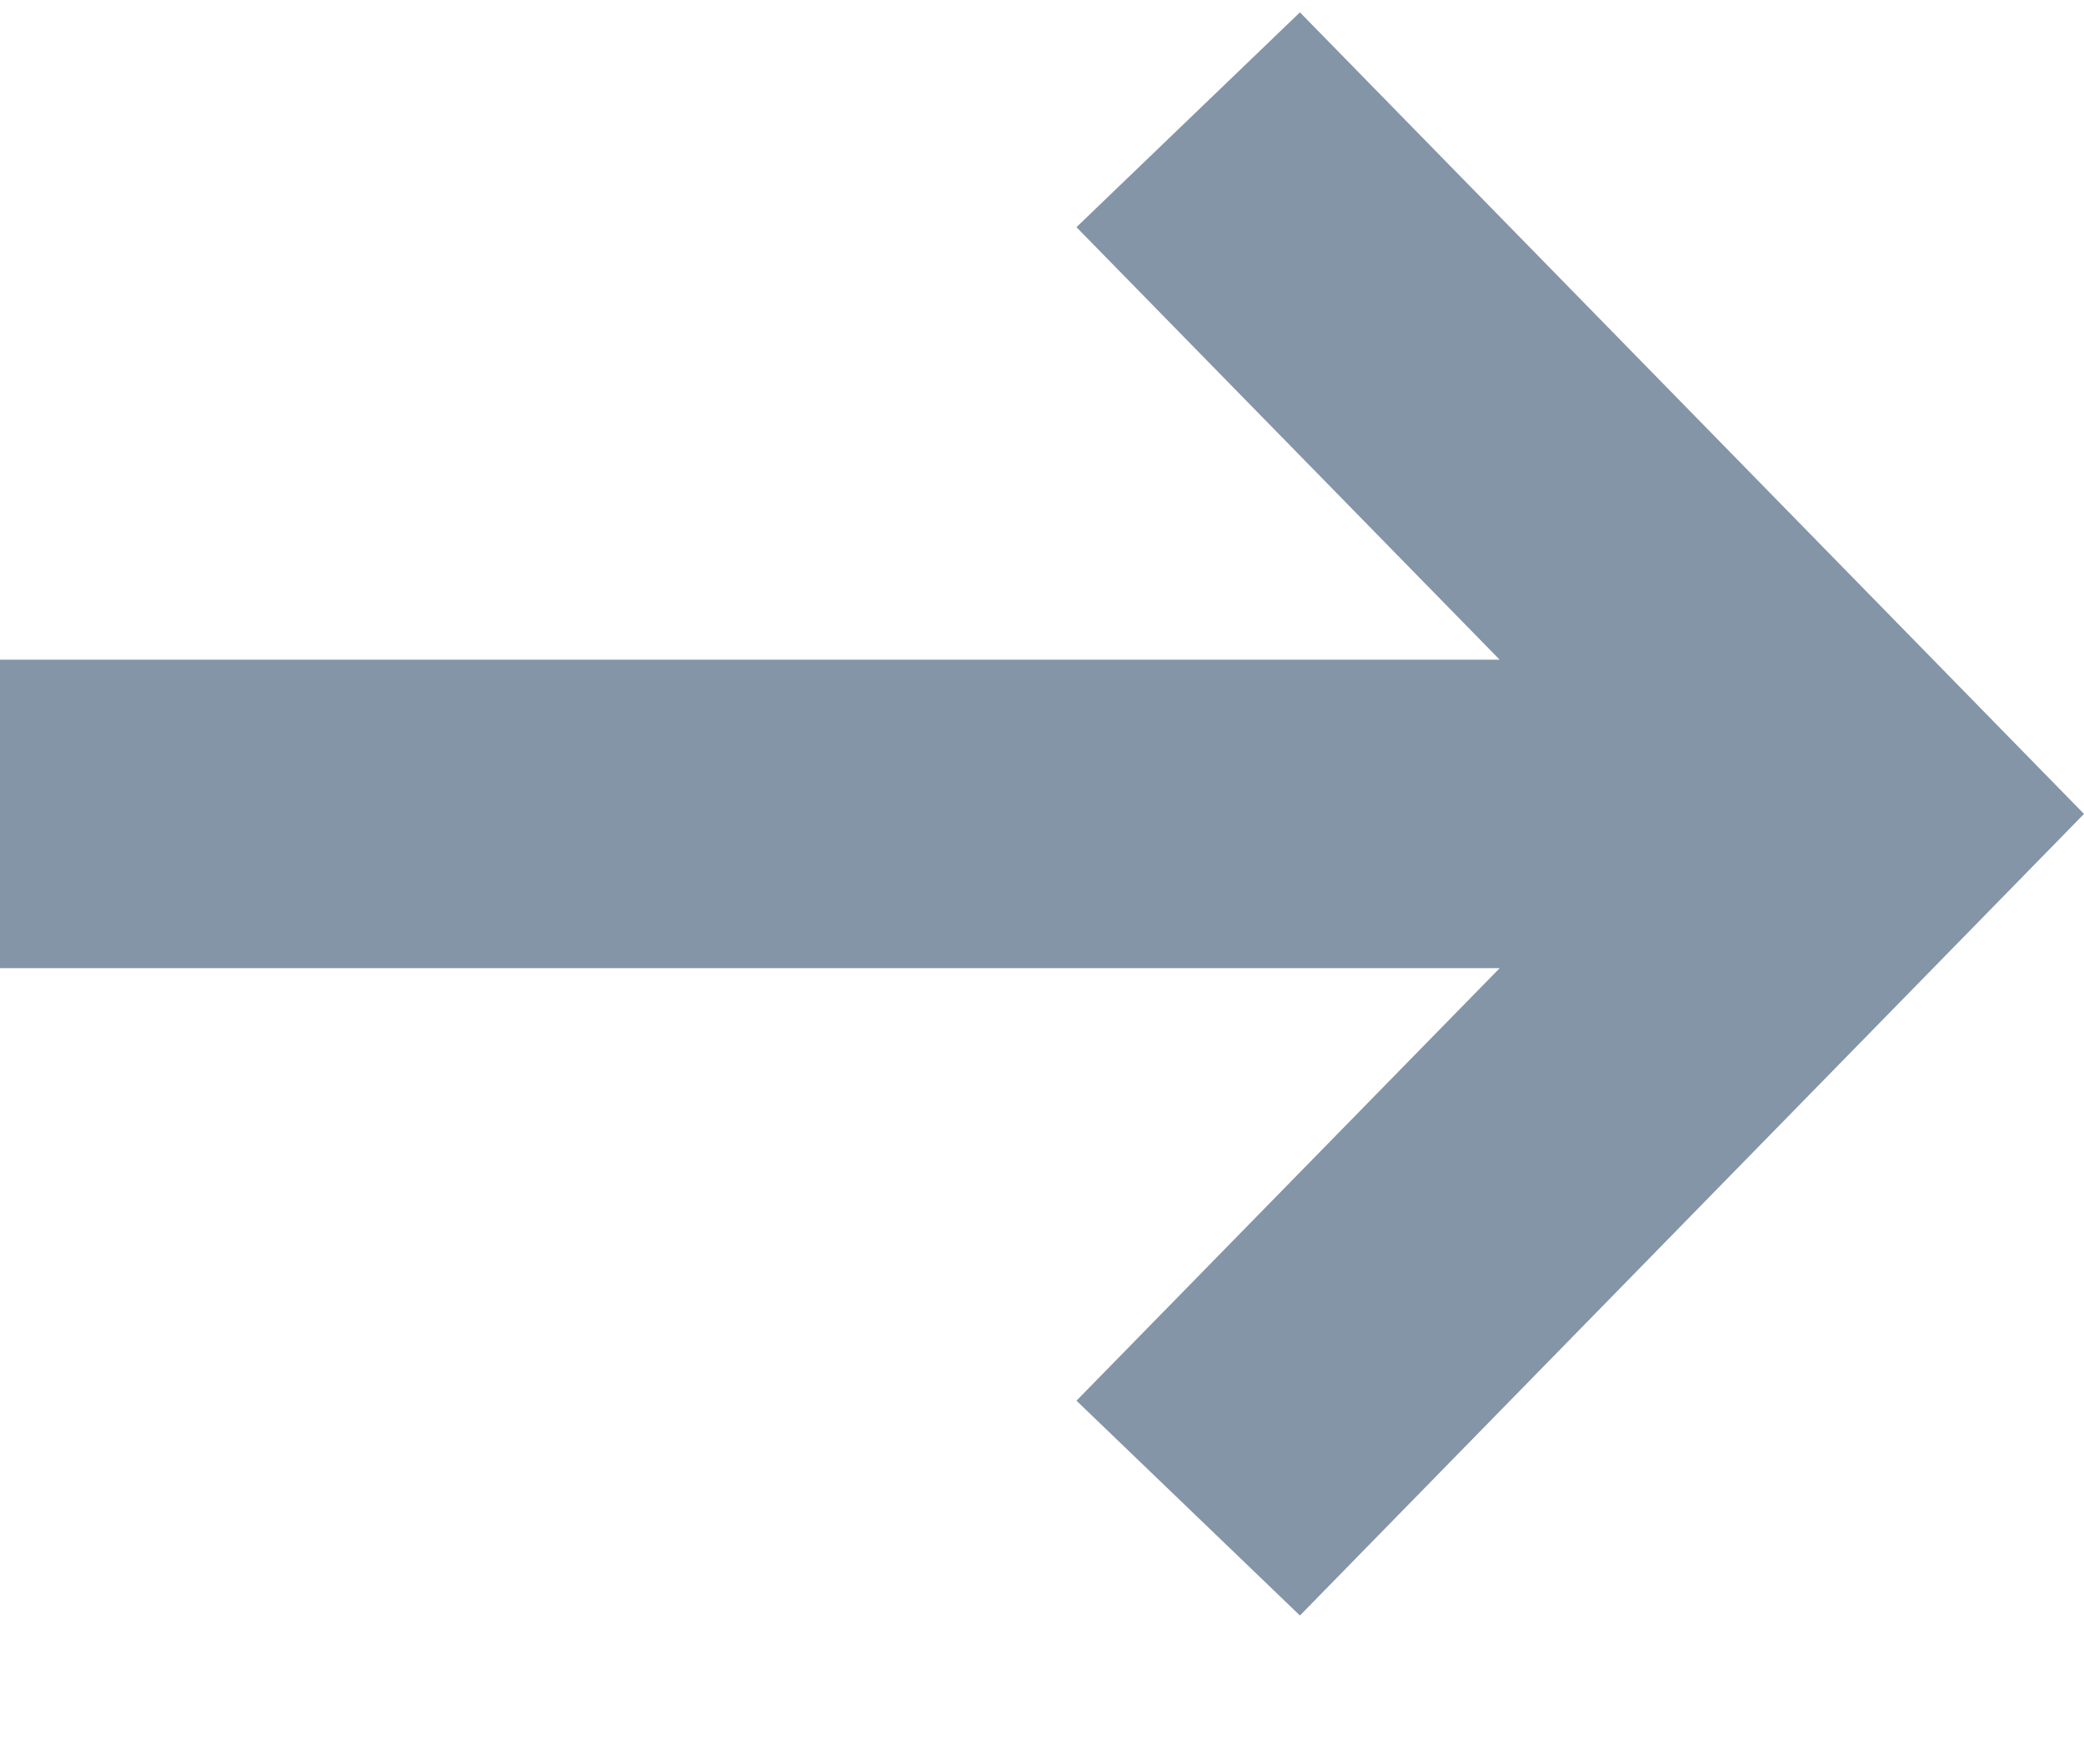
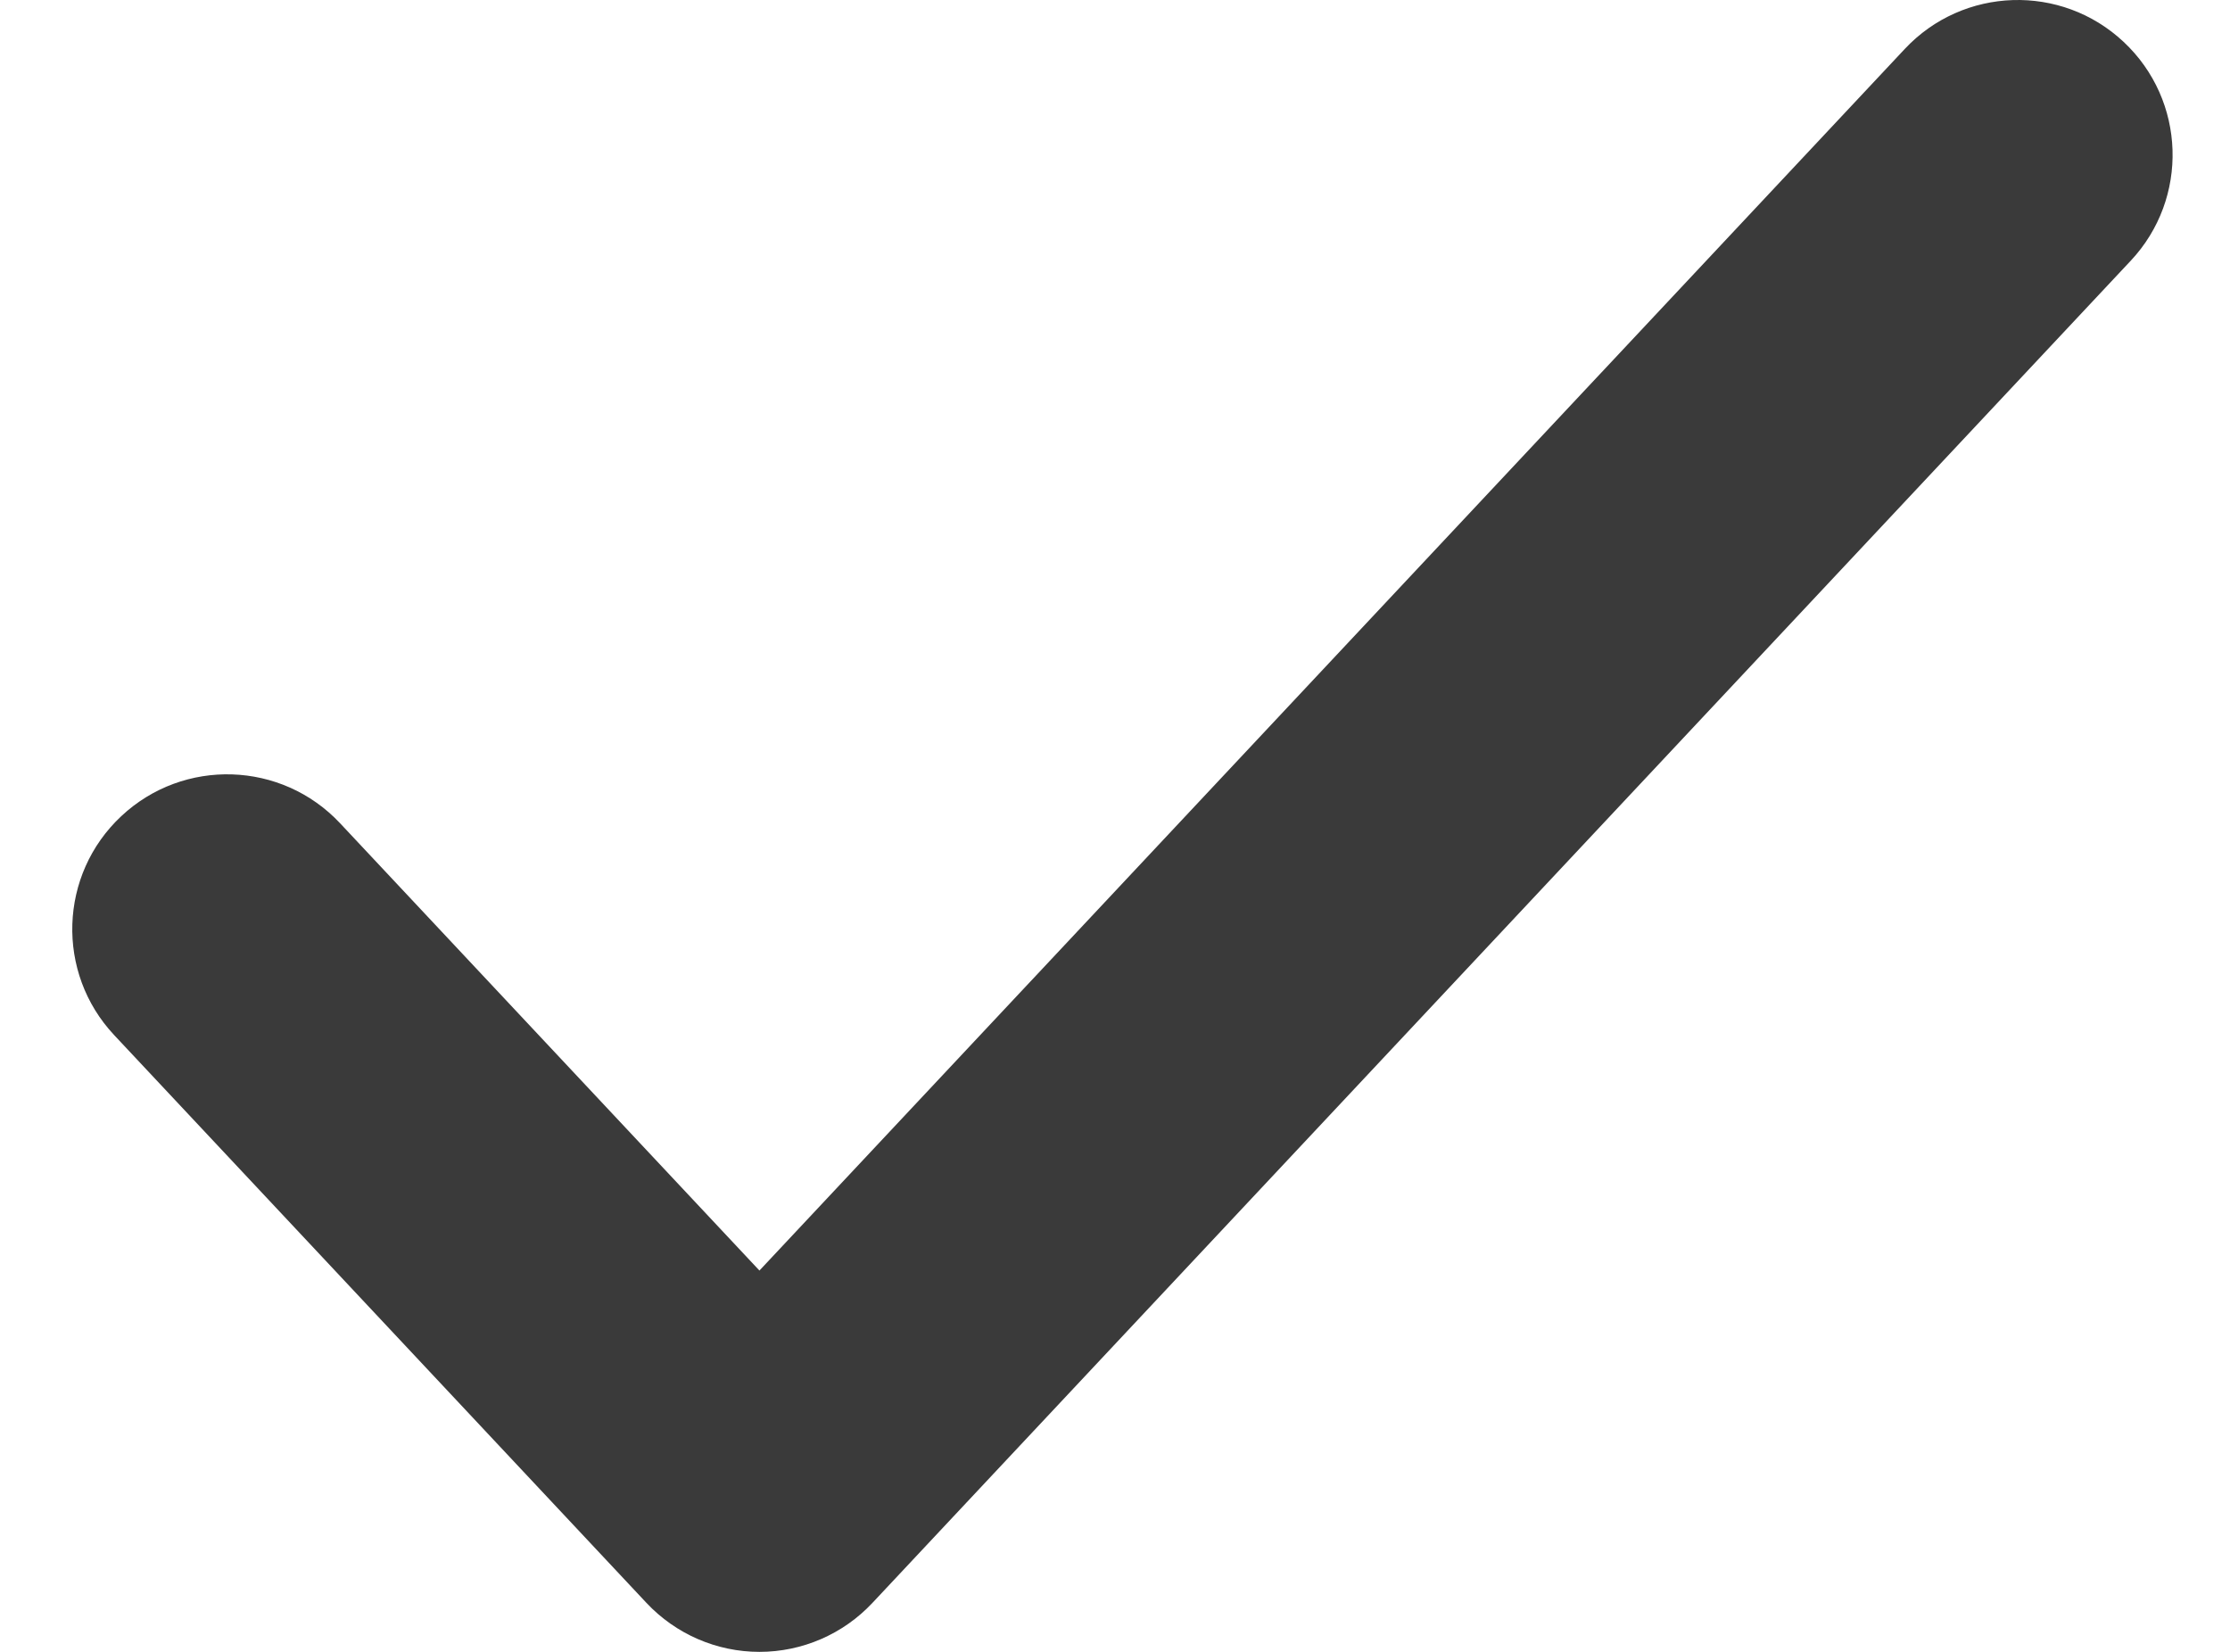
- <svg xmlns="http://www.w3.org/2000/svg" width="13" height="11" viewBox="0 0 13 11" fill="none">
-   <path fill-rule="evenodd" clip-rule="evenodd" d="M8.109 0.077L13 5.077L8.109 10.077L6.715 8.737L9.355 6.039H0V4.115H9.355L6.715 1.417L8.109 0.077Z" fill="#8395A7" />
+ <svg xmlns="http://www.w3.org/2000/svg" width="27" height="20" viewBox="0 0 27 20" fill="none">
+   <path fill-rule="evenodd" clip-rule="evenodd" d="M25.712 0.507C26.468 1.215 26.506 2.402 25.798 3.157L10.563 19.407C10.209 19.785 9.714 20 9.195 20C8.677 20 8.182 19.785 7.827 19.407L1.382 12.532C0.674 11.777 0.712 10.59 1.468 9.882C2.223 9.174 3.41 9.212 4.118 9.968L9.195 15.383L23.062 0.593C23.77 -0.163 24.957 -0.201 25.712 0.507Z" fill="#3A3A3A" />
</svg>
